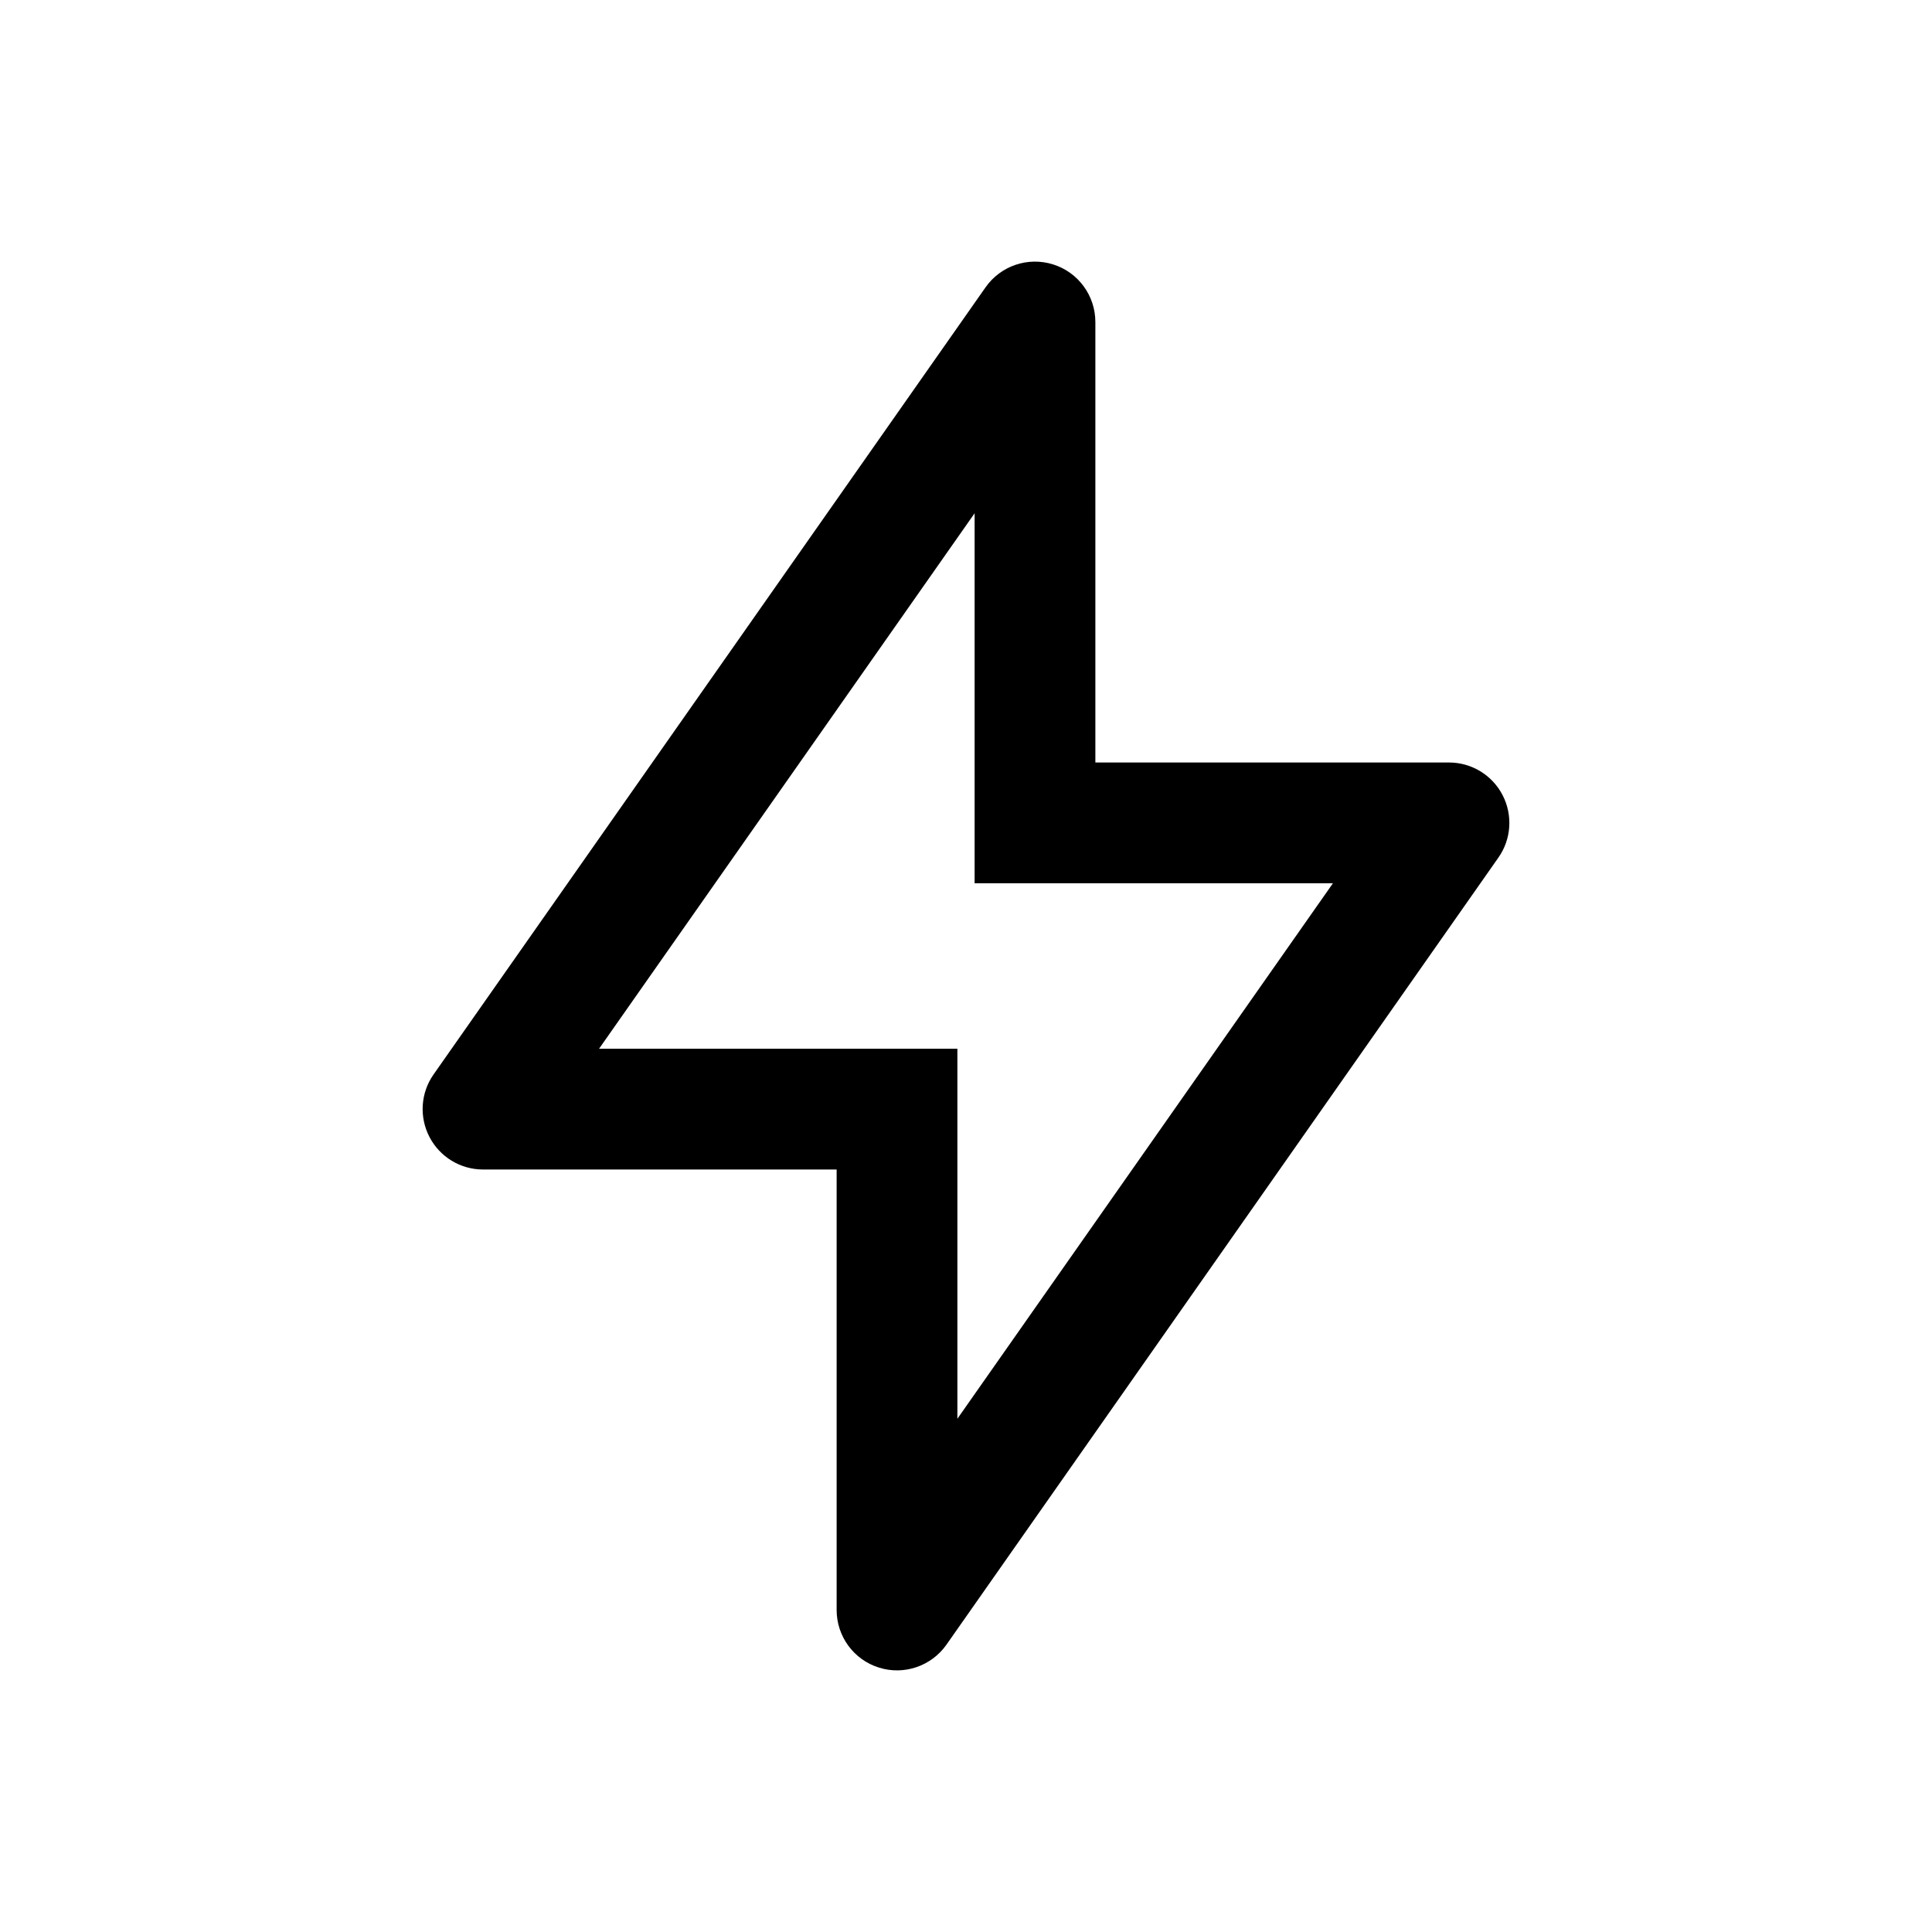
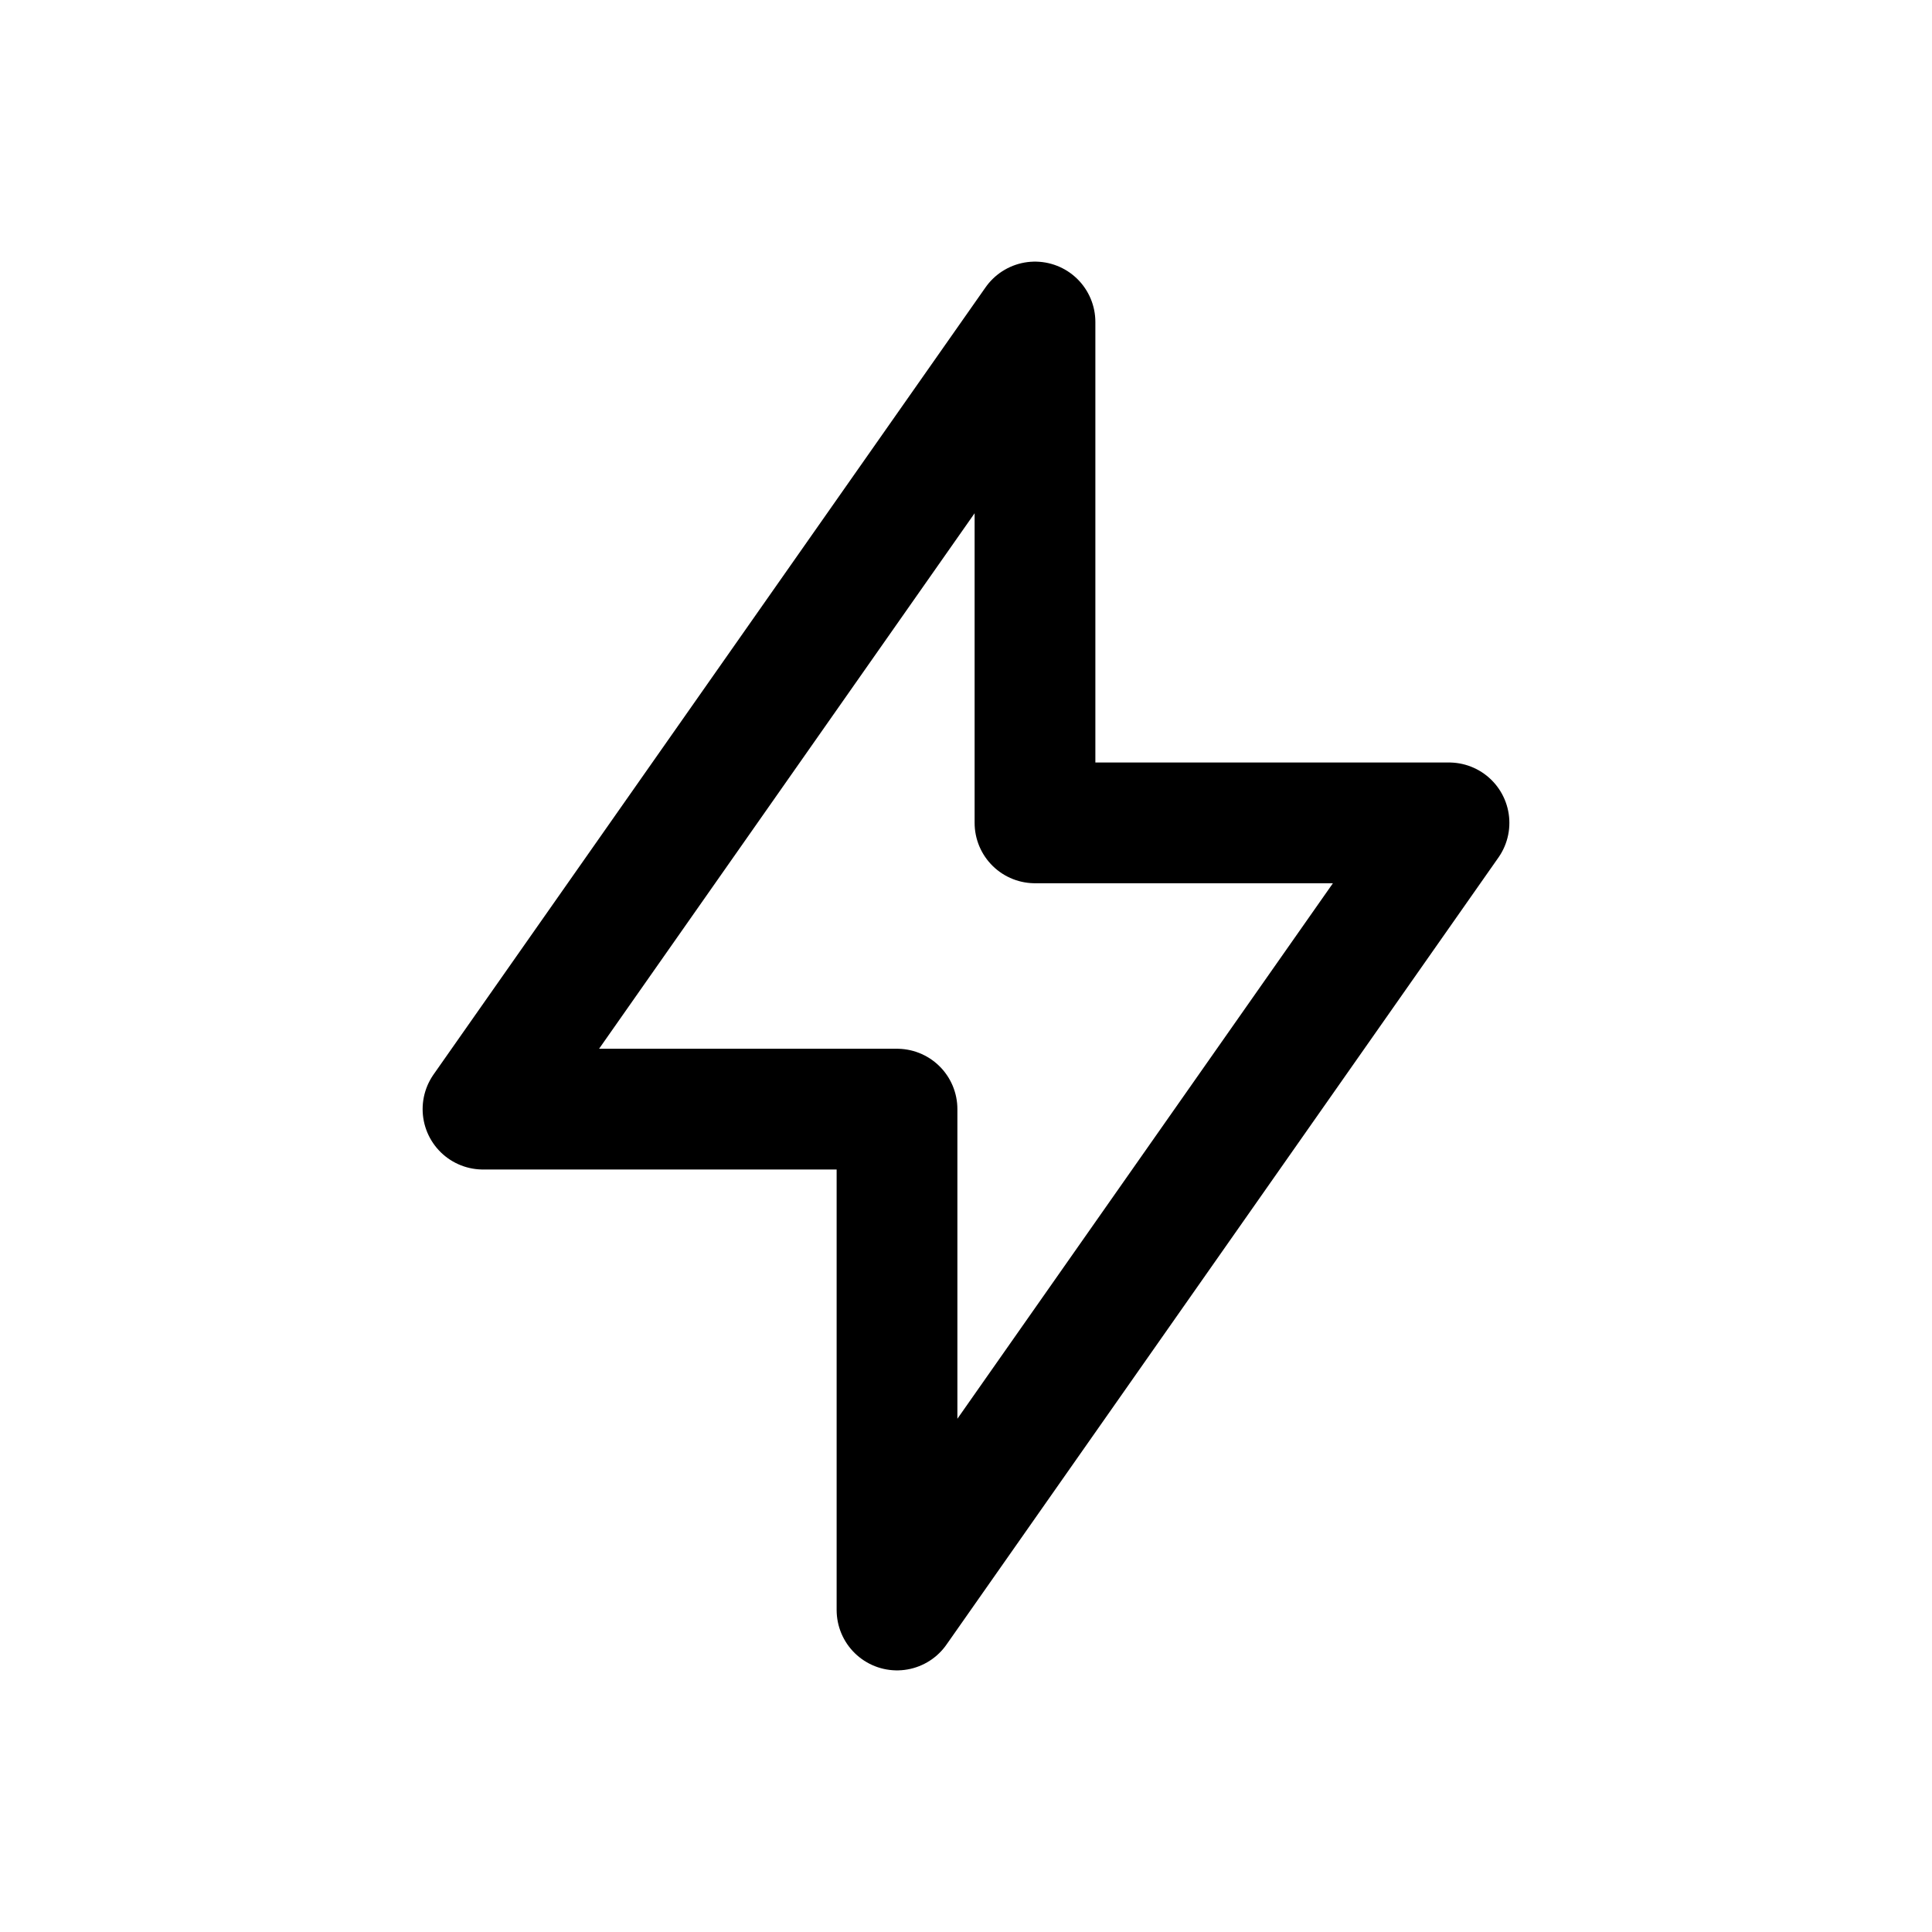
<svg xmlns="http://www.w3.org/2000/svg" width="24" height="24" viewBox="0 0 24 24" fill="none">
-   <path d="M12.857 4H13.607C13.607 3.673 13.395 3.383 13.083 3.285C12.771 3.186 12.431 3.301 12.243 3.569L12.857 4ZM12.857 10.222H12.107V10.972H12.857V10.222ZM18 10.222L18.614 10.653C18.775 10.424 18.794 10.124 18.665 9.876C18.536 9.628 18.28 9.472 18 9.472V10.222ZM11.143 20H10.393C10.393 20.327 10.605 20.617 10.917 20.715C11.229 20.814 11.569 20.698 11.757 20.431L11.143 20ZM11.143 13.778H11.893V13.028H11.143V13.778ZM6 13.778L5.386 13.347C5.225 13.576 5.206 13.876 5.335 14.124C5.464 14.372 5.72 14.528 6 14.528V13.778ZM12.857 4H12.107V10.222H12.857H13.607V4H12.857ZM12.857 10.222V10.972H18V10.222V9.472H12.857V10.222ZM18 10.222L17.386 9.792L10.529 19.569L11.143 20L11.757 20.431L18.614 10.653L18 10.222ZM11.143 20H11.893V13.778H11.143H10.393V20H11.143ZM11.143 13.778V13.028H6V13.778V14.528H11.143V13.778ZM6 13.778L6.614 14.208L13.471 4.431L12.857 4L12.243 3.569L5.386 13.347L6 13.778Z" fill="black" />
+   <path d="M12.857 10.222L12.857 4L6 13.778L11.143 13.778L11.143 20L18 10.222L12.857 10.222Z" stroke="black" stroke-width="1.5" stroke-linejoin="round" />
</svg>
